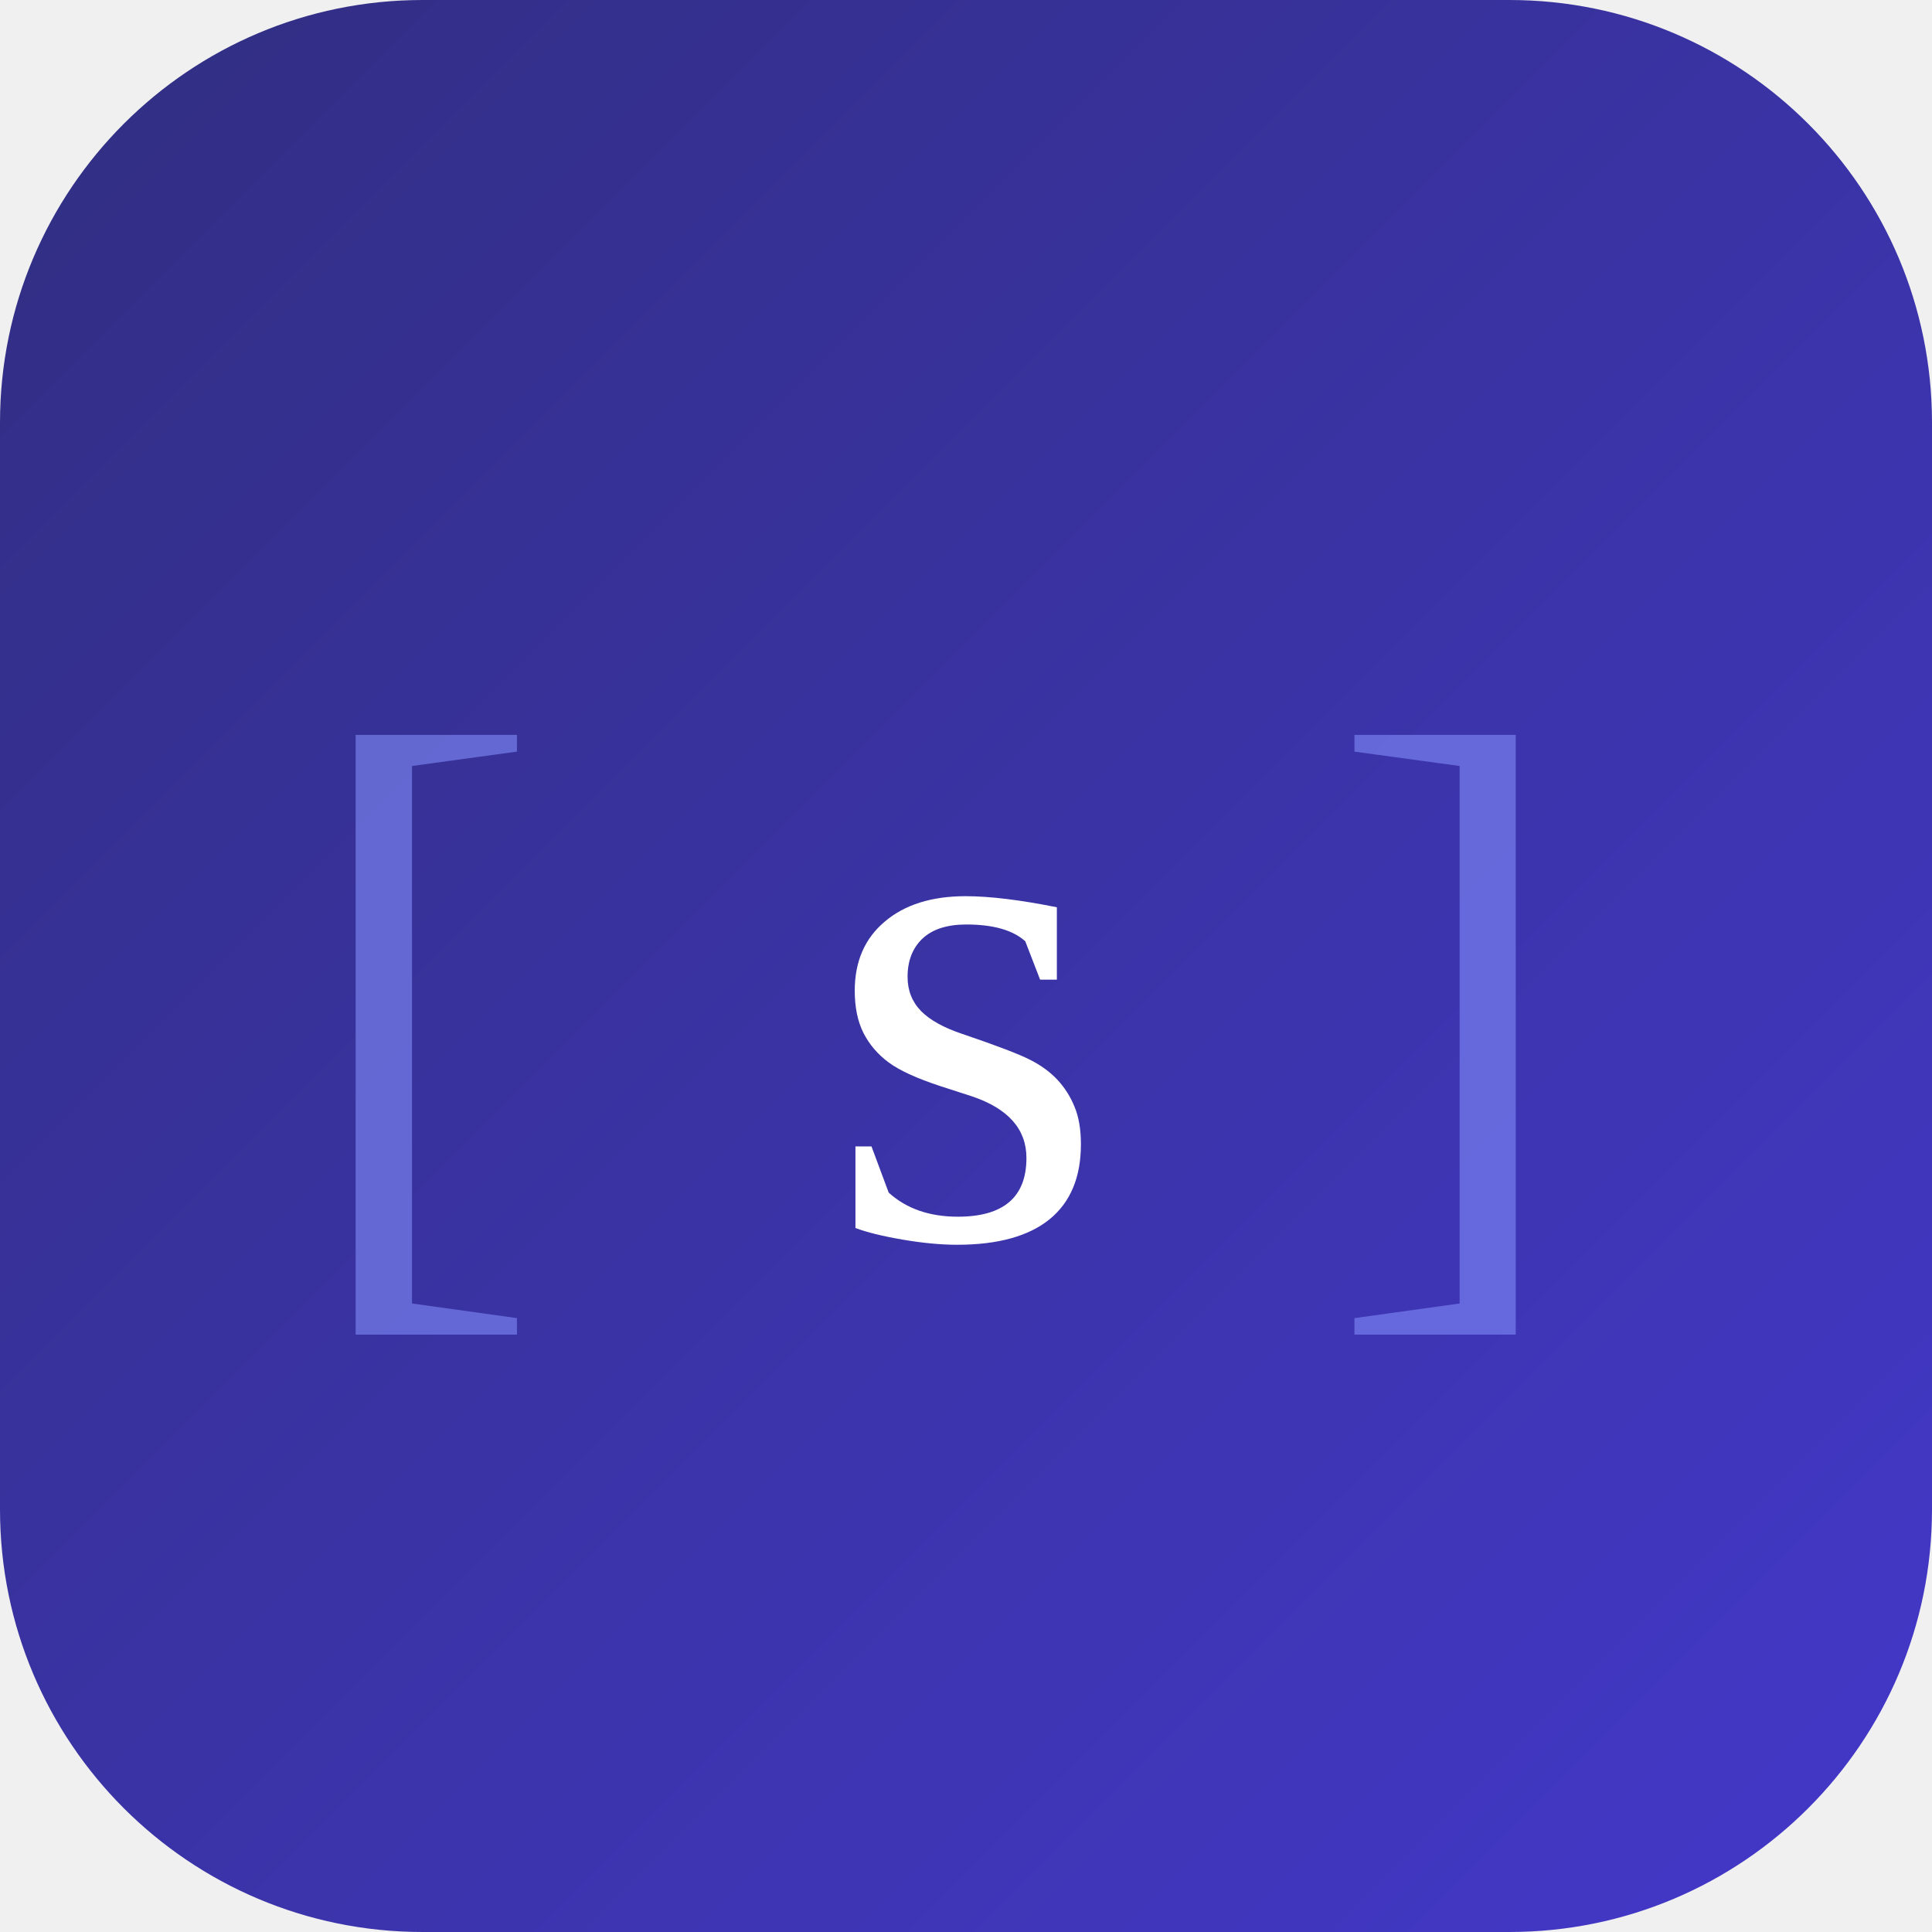
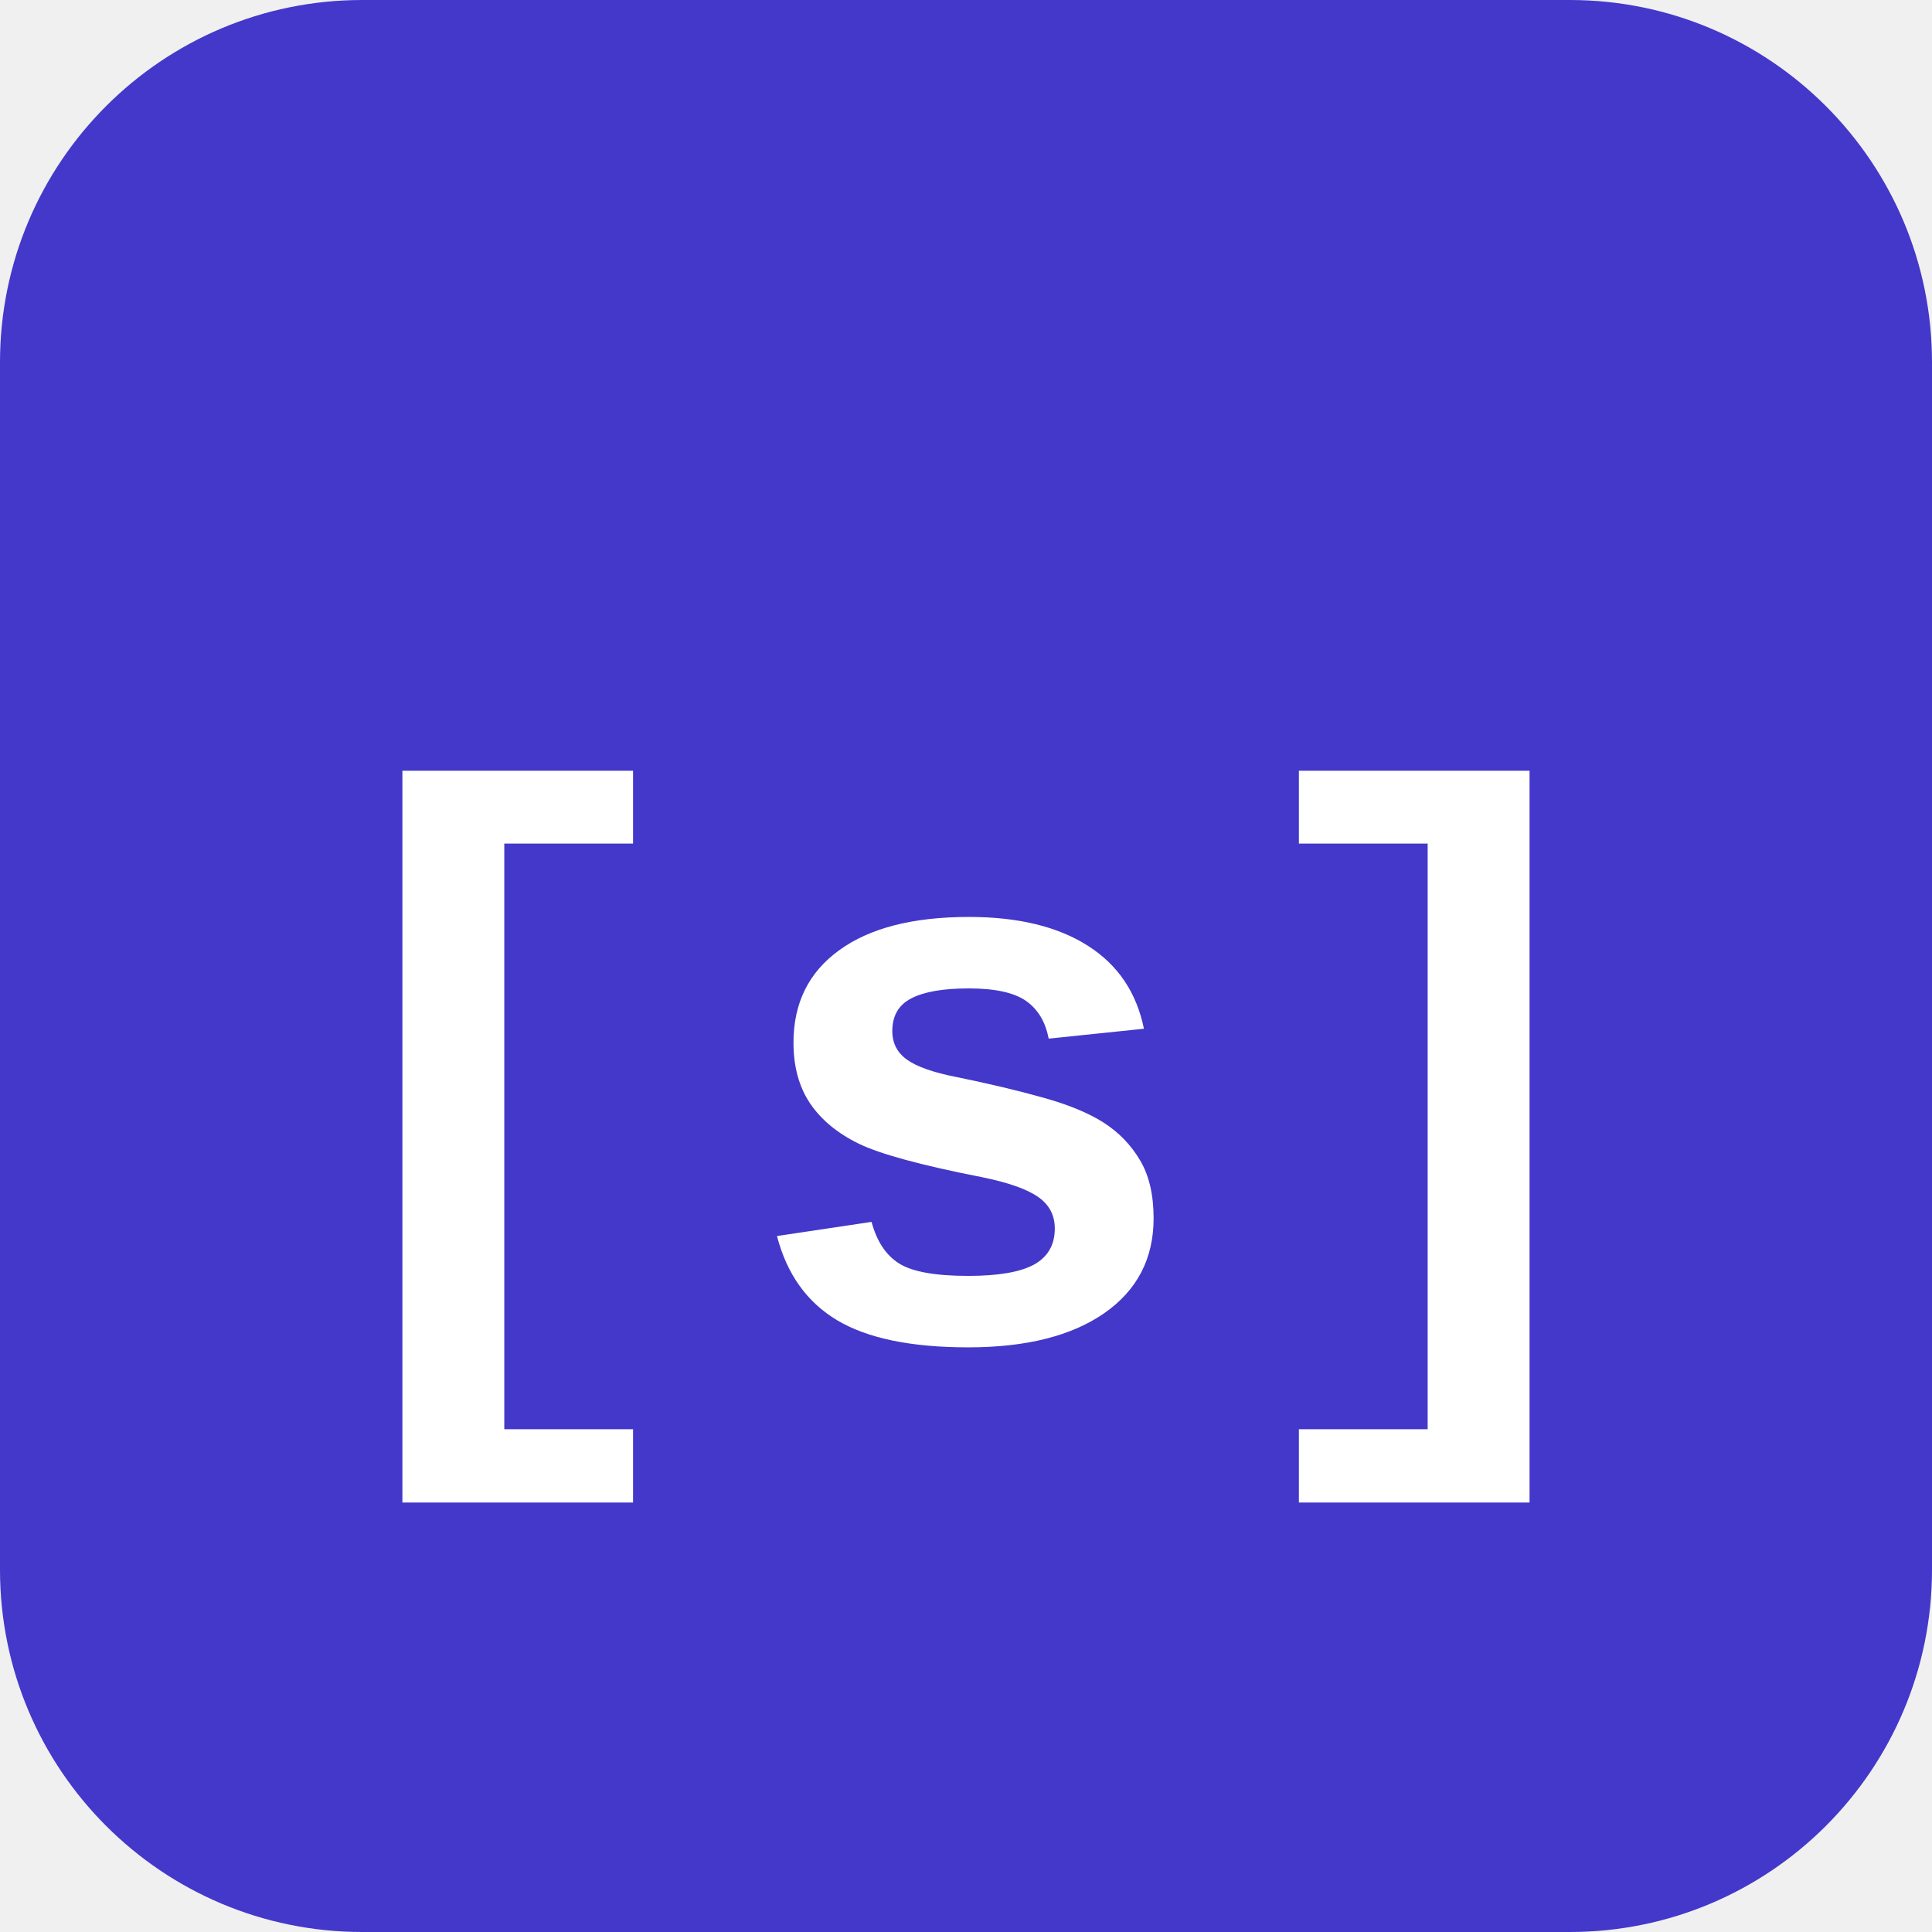
<svg xmlns="http://www.w3.org/2000/svg" viewBox="0 0 128 128">
-   <defs>
-     <linearGradient id="bg" x1="0%" y1="0%" x2="100%" y2="100%">
-       <stop offset="0%" stop-color="#312E81" />
-       <stop offset="100%" stop-color="#4338CA" />
-     </linearGradient>
-   </defs>
-   <rect width="128" height="128" rx="28" fill="url(#bg)" />
-   <text x="20" y="82" font-family="'Georgia', 'Times New Roman', serif" font-size="48" font-weight="400" fill="#818CF8" opacity="0.6">[</text>
-   <text x="64" y="82" text-anchor="middle" font-family="'Georgia', 'Times New Roman', serif" font-size="48" font-weight="400" fill="#FFFFFF">s</text>
-   <text x="88" y="82" font-family="'Georgia', 'Times New Roman', serif" font-size="48" font-weight="400" fill="#818CF8" opacity="0.6">]</text>
+   <rect width="128" height="128" rx="24" fill="#4338CA" />
+   <text x="64" y="74" text-anchor="middle" dominant-baseline="middle" font-family="'JetBrains Mono', 'Fira Code', 'SF Mono', 'Consolas', 'Courier New', monospace" font-size="52" font-weight="700" fill="#FFFFFF">[s]</text>
</svg>
